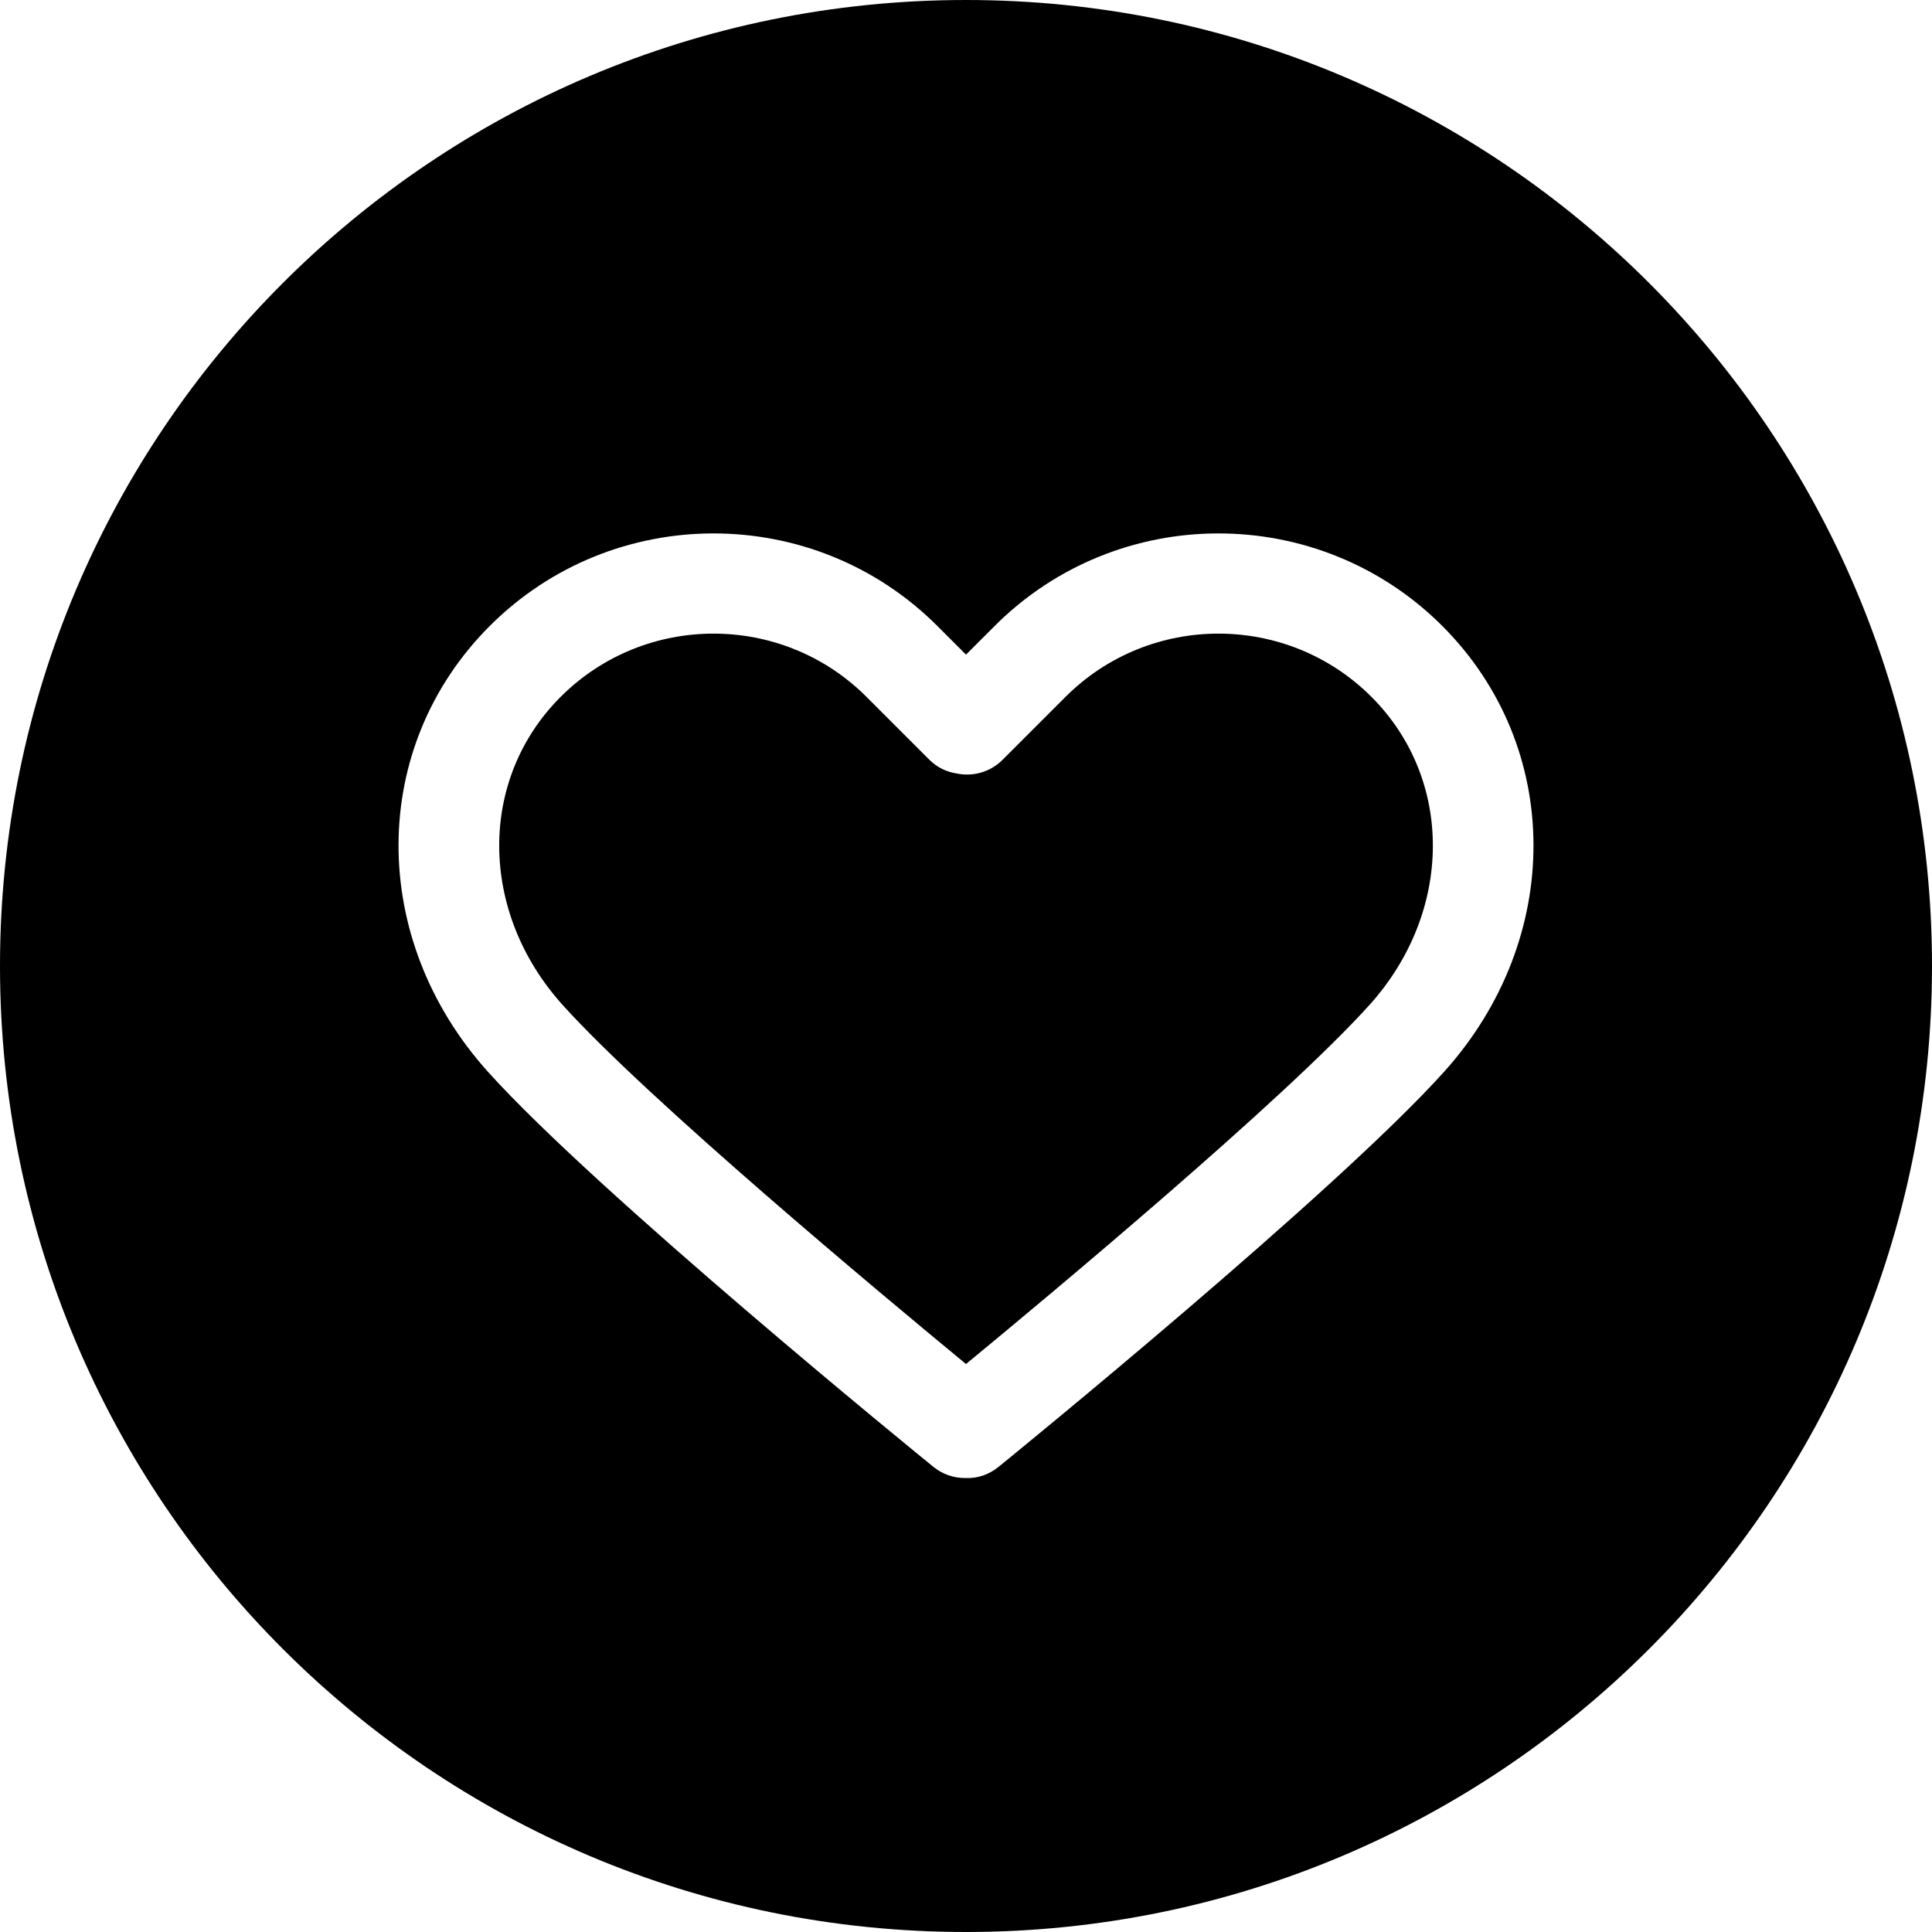
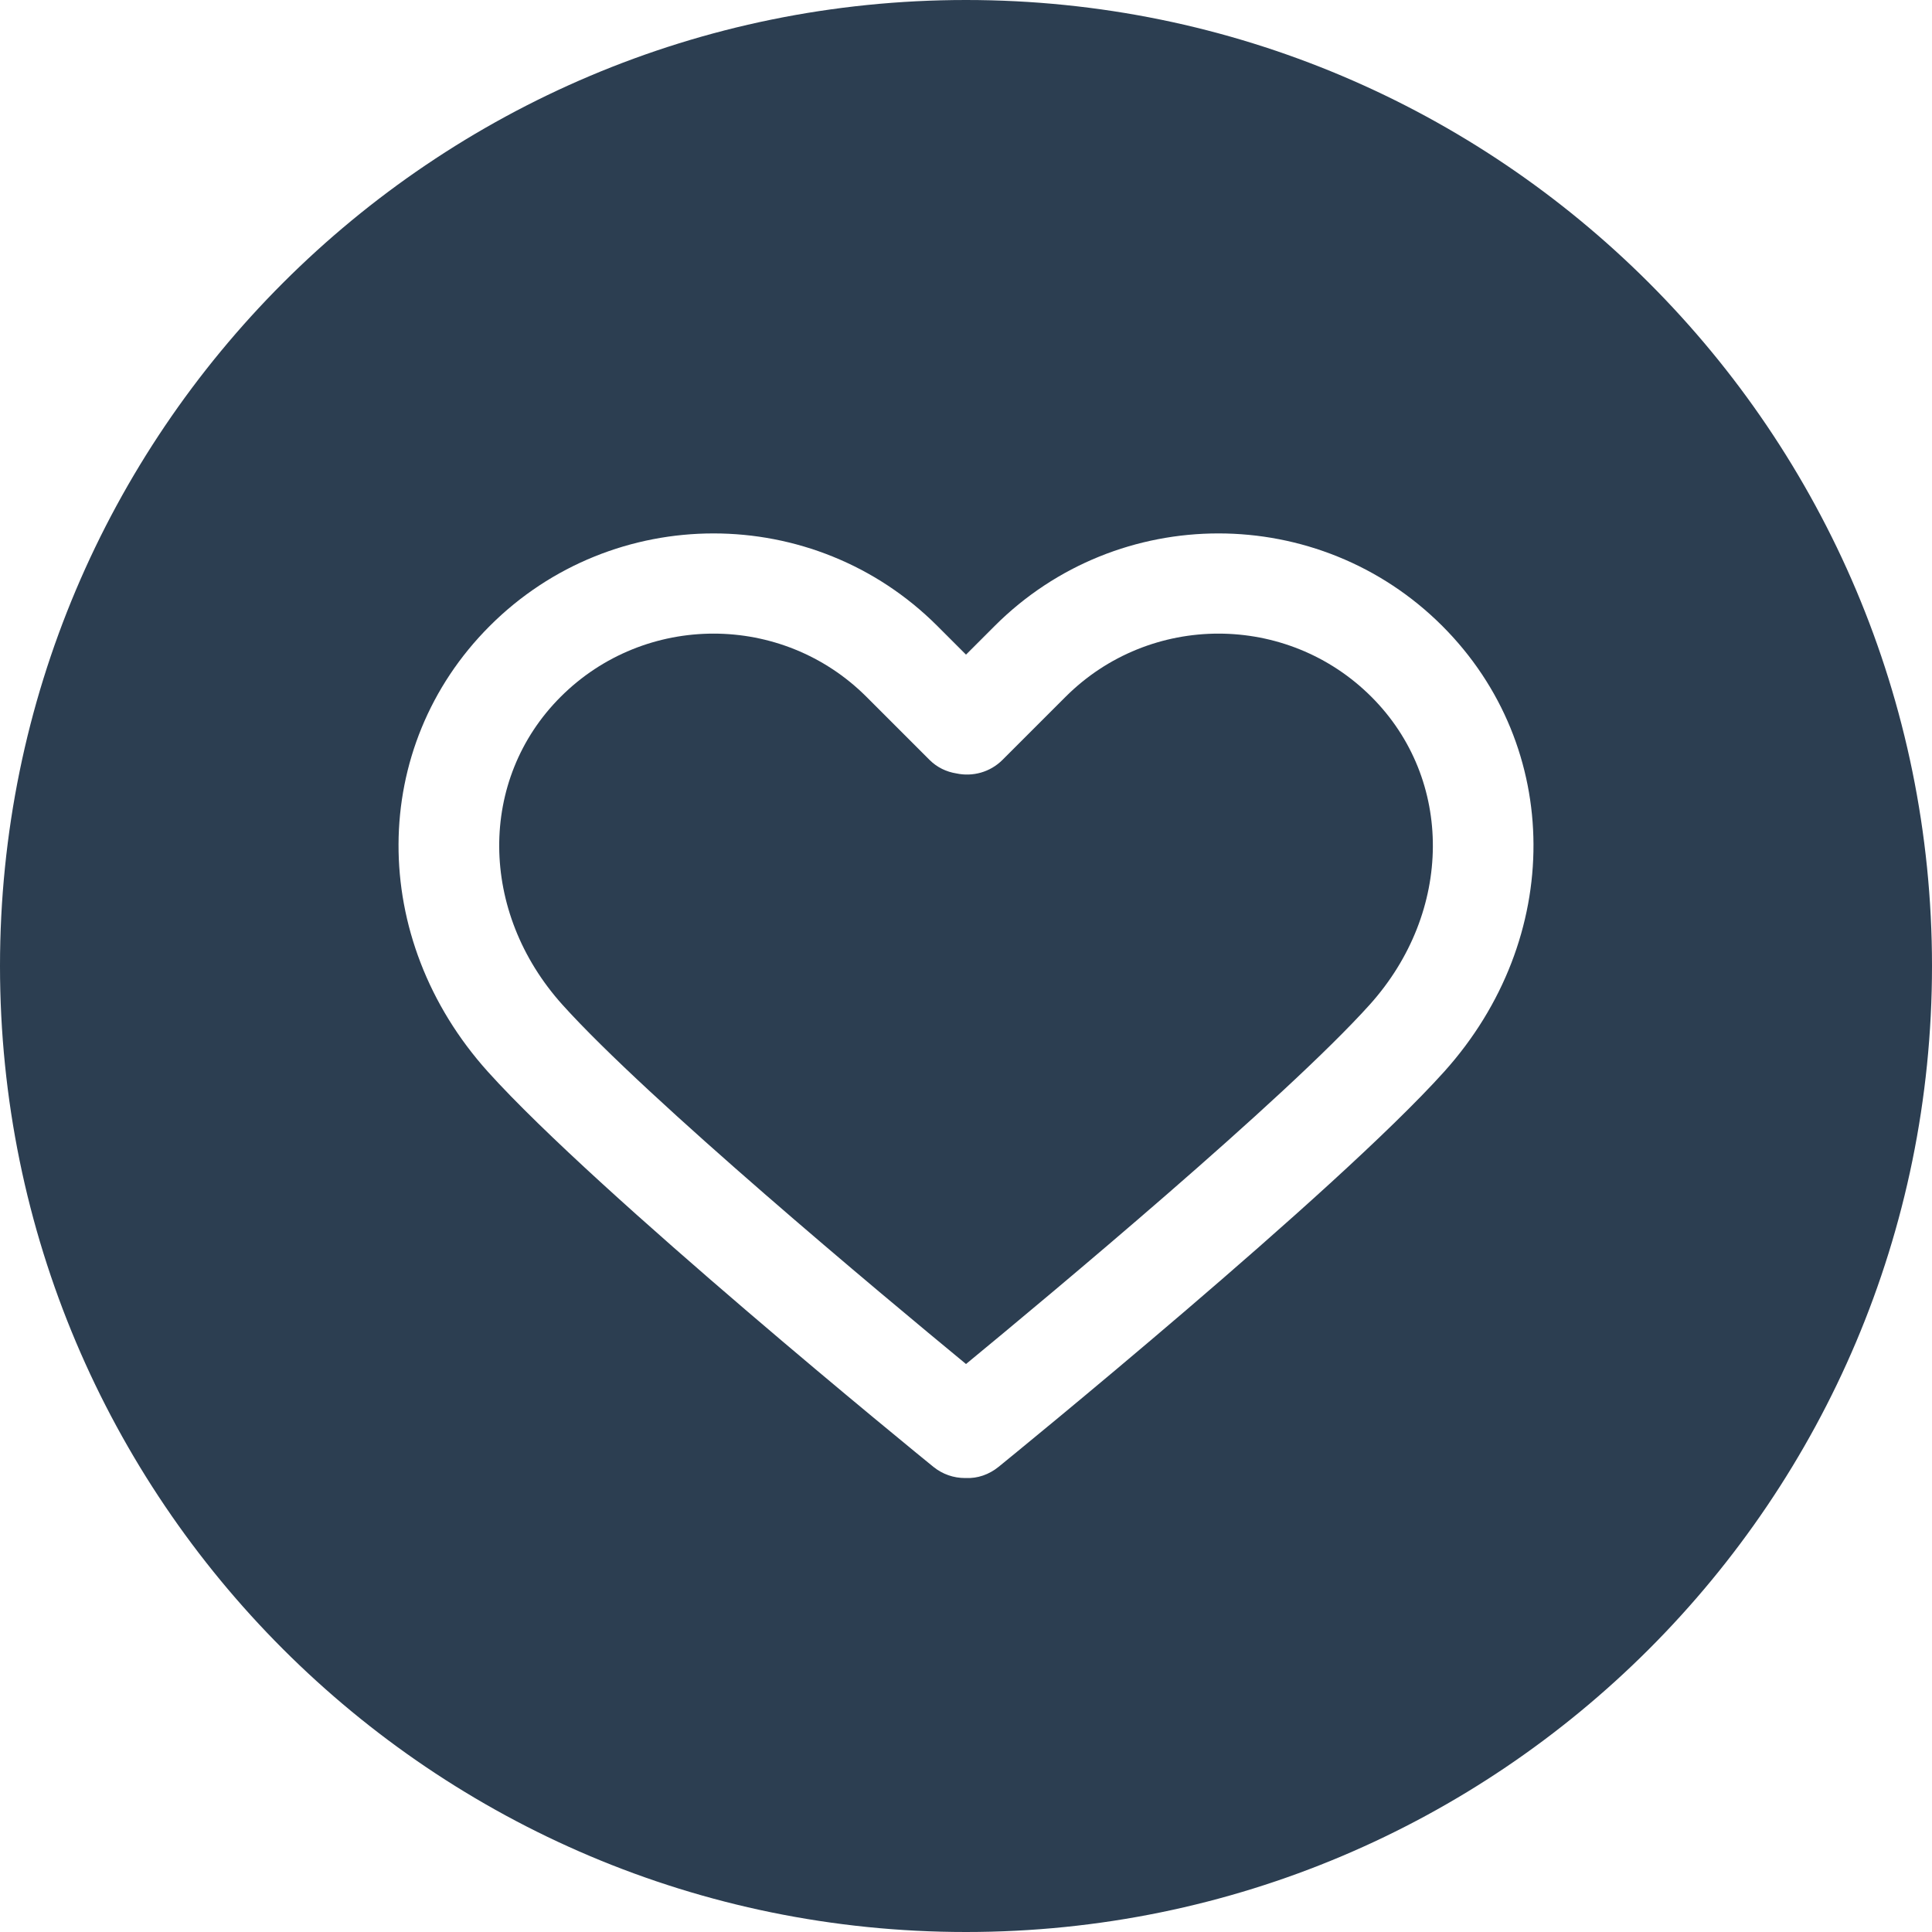
<svg xmlns="http://www.w3.org/2000/svg" version="1.1" id="Layer_1" x="0px" y="0px" viewBox="0 0 299.995 299.995" style="enable-background:new 0 0 299.995 299.995;" xml:space="preserve">
  <g>
    <g>
      <g>
-         <path d="M165.45,108.207l-9.788,9.786c-1.945,1.943-4.658,2.638-7.158,2.101c-1.541-0.241-3.009-0.936-4.173-2.103l-9.783-9.783     c-6.549-6.546-15.149-9.822-23.749-9.822c-8.6,0-17.201,3.273-23.749,9.822c-12.82,12.823-12.698,33.374,0.283,47.805     c13.232,14.708,49.605,45.027,62.666,55.788c13.061-10.758,49.442-41.085,62.677-55.788c12.978-14.428,13.1-34.982,0.28-47.805     C199.859,95.115,178.55,95.112,165.45,108.207z" />
-         <path d="M149.995,0C67.156,0,0,67.158,0,149.995s67.156,150,149.995,150s150-67.163,150-150S232.834,0,149.995,0z      M224.239,166.417c-16.98,18.866-67.049,59.619-69.174,61.343c-1.489,1.211-3.286,1.826-5.07,1.74     c-0.054,0.003-0.112,0.003-0.169,0.003c-1.725,0-3.46-0.571-4.902-1.743c-2.124-1.725-52.188-42.478-69.163-61.341     c-18.612-20.689-18.49-50.445,0.283-69.218c19.161-19.164,50.344-19.164,69.506,0l4.448,4.448l4.451-4.451     c19.161-19.161,50.341-19.159,69.508,0C242.726,115.975,242.848,145.731,224.239,166.417z" />
+         <path fill="#2C3E51" d="M165.45,108.207l-9.788,9.786c-1.945,1.943-4.658,2.638-7.158,2.101c-1.541-0.241-3.009-0.936-4.173-2.103l-9.783-9.783     c-6.549-6.546-15.149-9.822-23.749-9.822c-8.6,0-17.201,3.273-23.749,9.822c-12.82,12.823-12.698,33.374,0.283,47.805     c13.232,14.708,49.605,45.027,62.666,55.788c13.061-10.758,49.442-41.085,62.677-55.788c12.978-14.428,13.1-34.982,0.28-47.805     C199.859,95.115,178.55,95.112,165.45,108.207z" />
+         <path fill="#2C3E51" d="M149.995,0C67.156,0,0,67.158,0,149.995s67.156,150,149.995,150s150-67.163,150-150S232.834,0,149.995,0z      M224.239,166.417c-16.98,18.866-67.049,59.619-69.174,61.343c-1.489,1.211-3.286,1.826-5.07,1.74     c-0.054,0.003-0.112,0.003-0.169,0.003c-1.725,0-3.46-0.571-4.902-1.743c-2.124-1.725-52.188-42.478-69.163-61.341     c-18.612-20.689-18.49-50.445,0.283-69.218c19.161-19.164,50.344-19.164,69.506,0l4.448,4.448l4.451-4.451     c19.161-19.161,50.341-19.159,69.508,0C242.726,115.975,242.848,145.731,224.239,166.417z" />
      </g>
    </g>
  </g>
  <g>
</g>
  <g>
</g>
  <g>
</g>
  <g>
</g>
  <g>
</g>
  <g>
</g>
  <g>
</g>
  <g>
</g>
  <g>
</g>
  <g>
</g>
  <g>
</g>
  <g>
</g>
  <g>
</g>
  <g>
</g>
  <g>
</g>
</svg>
